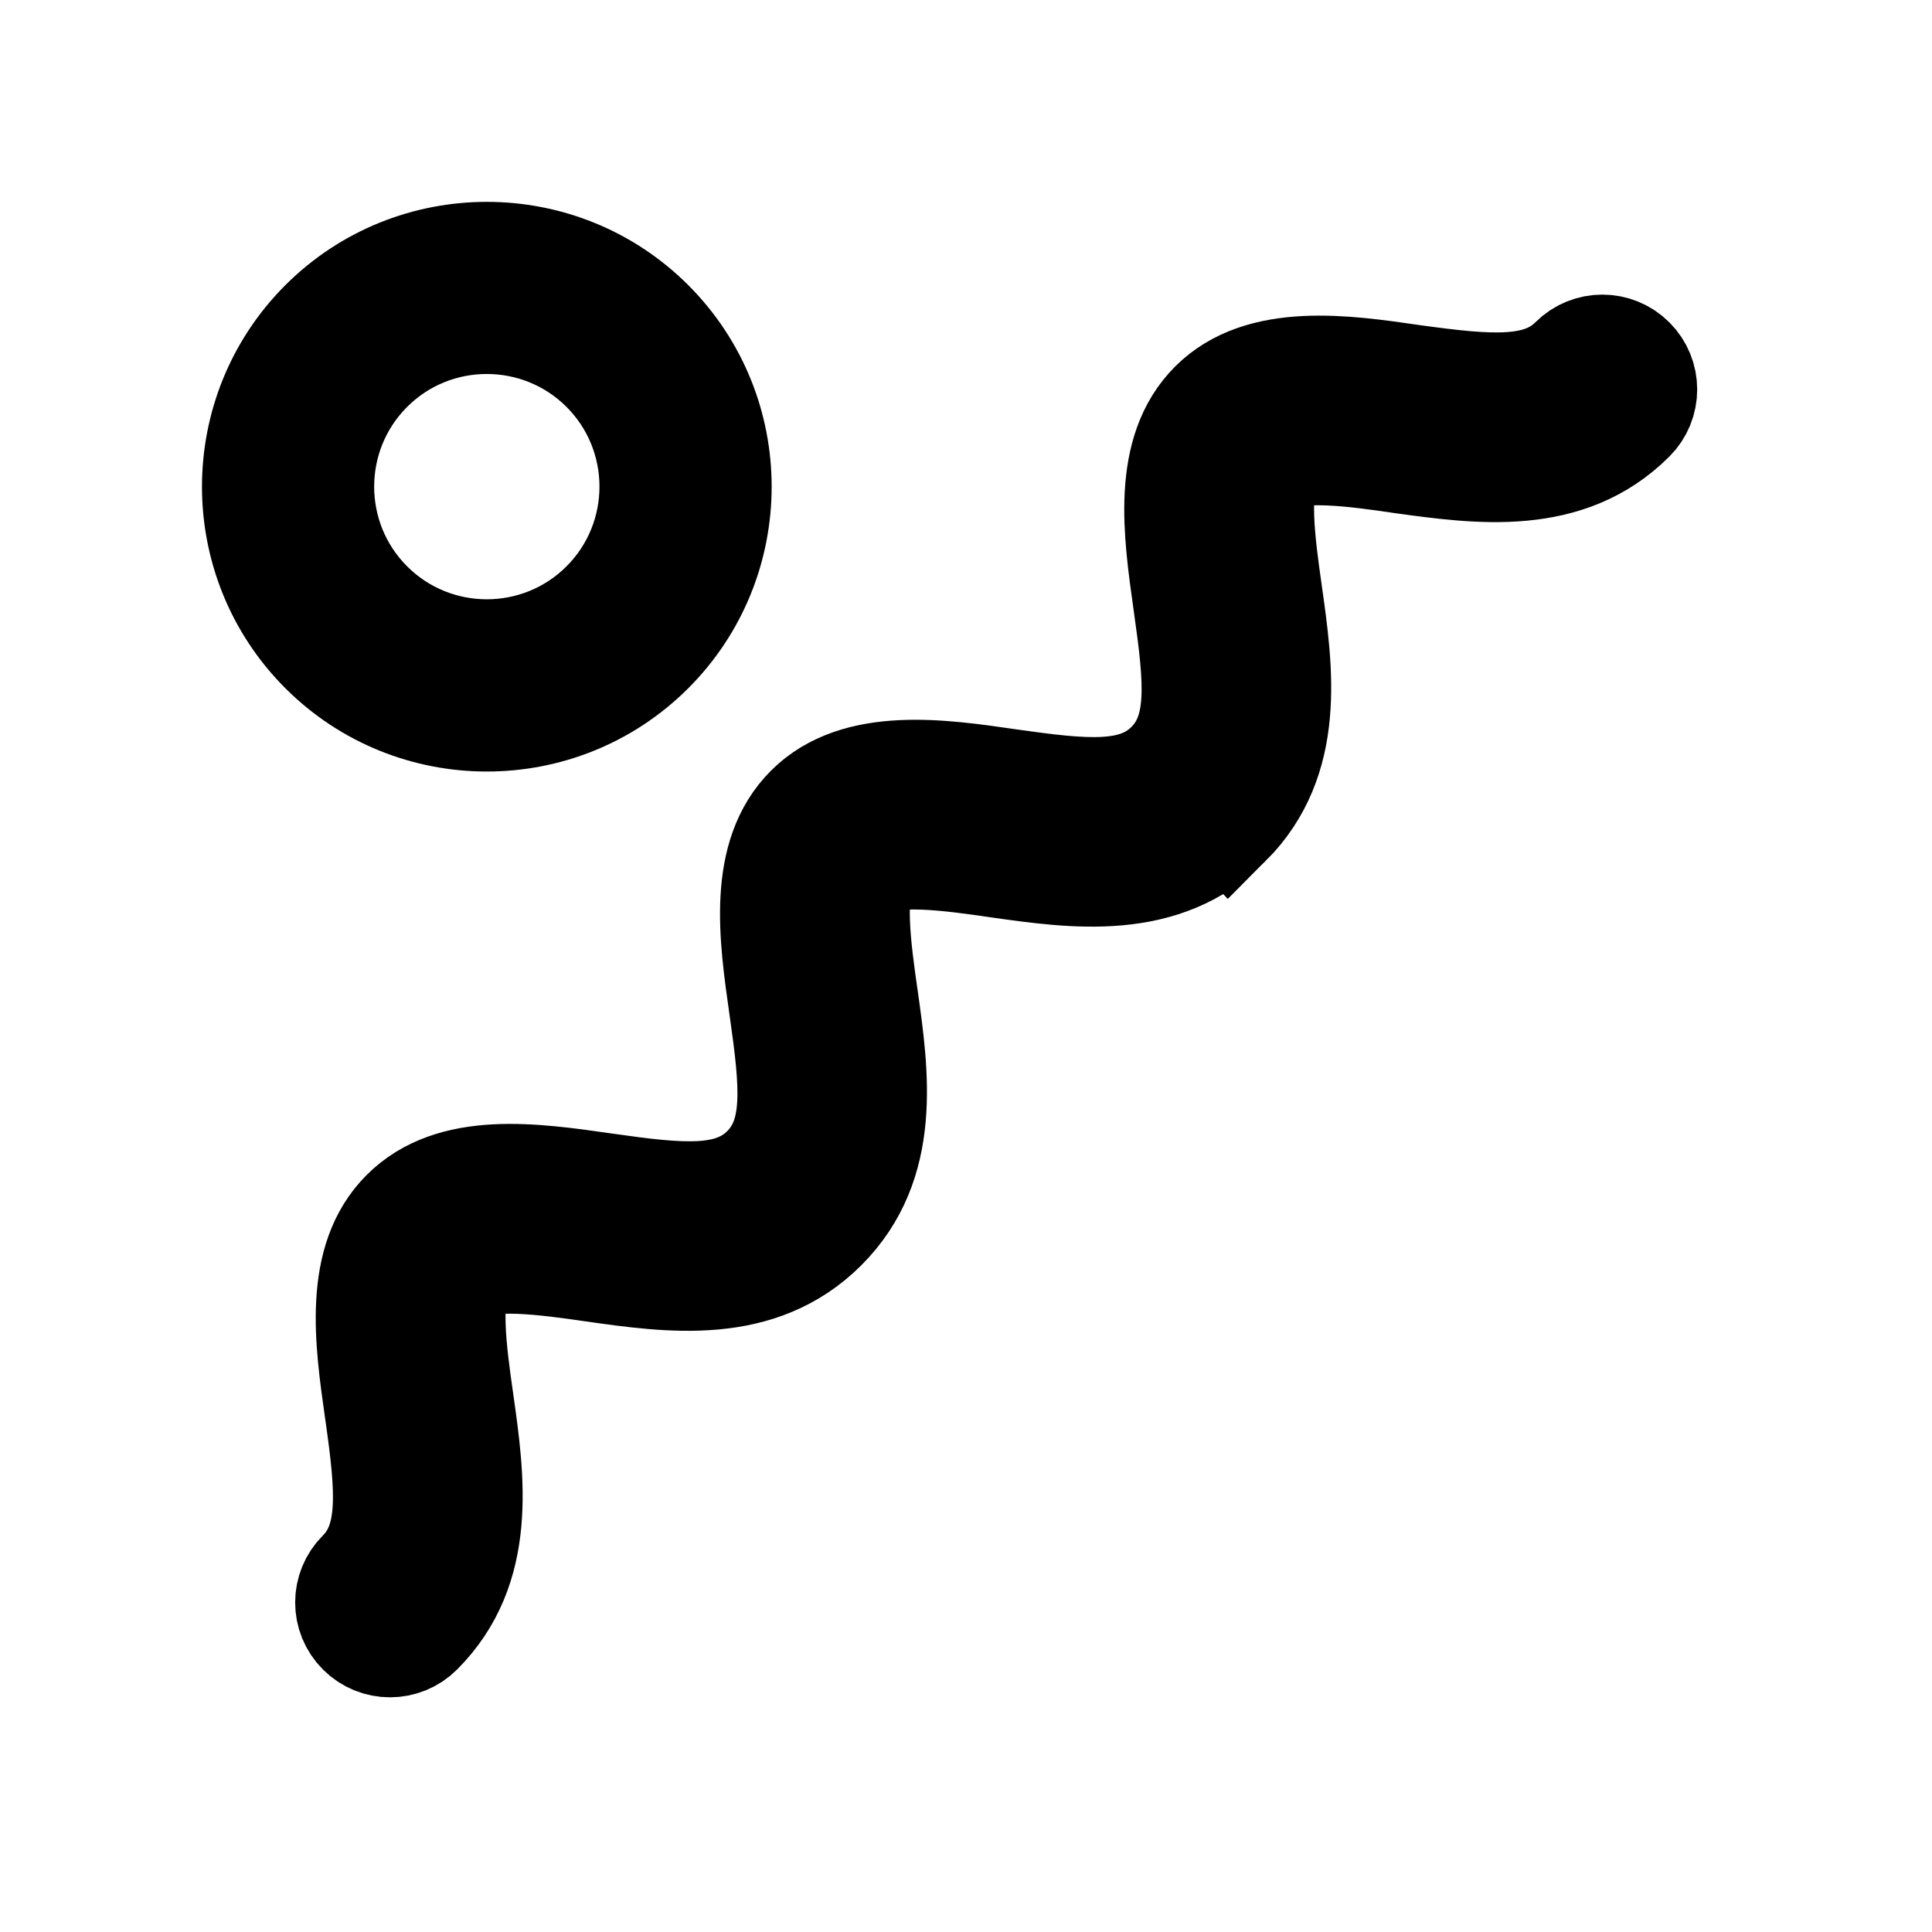
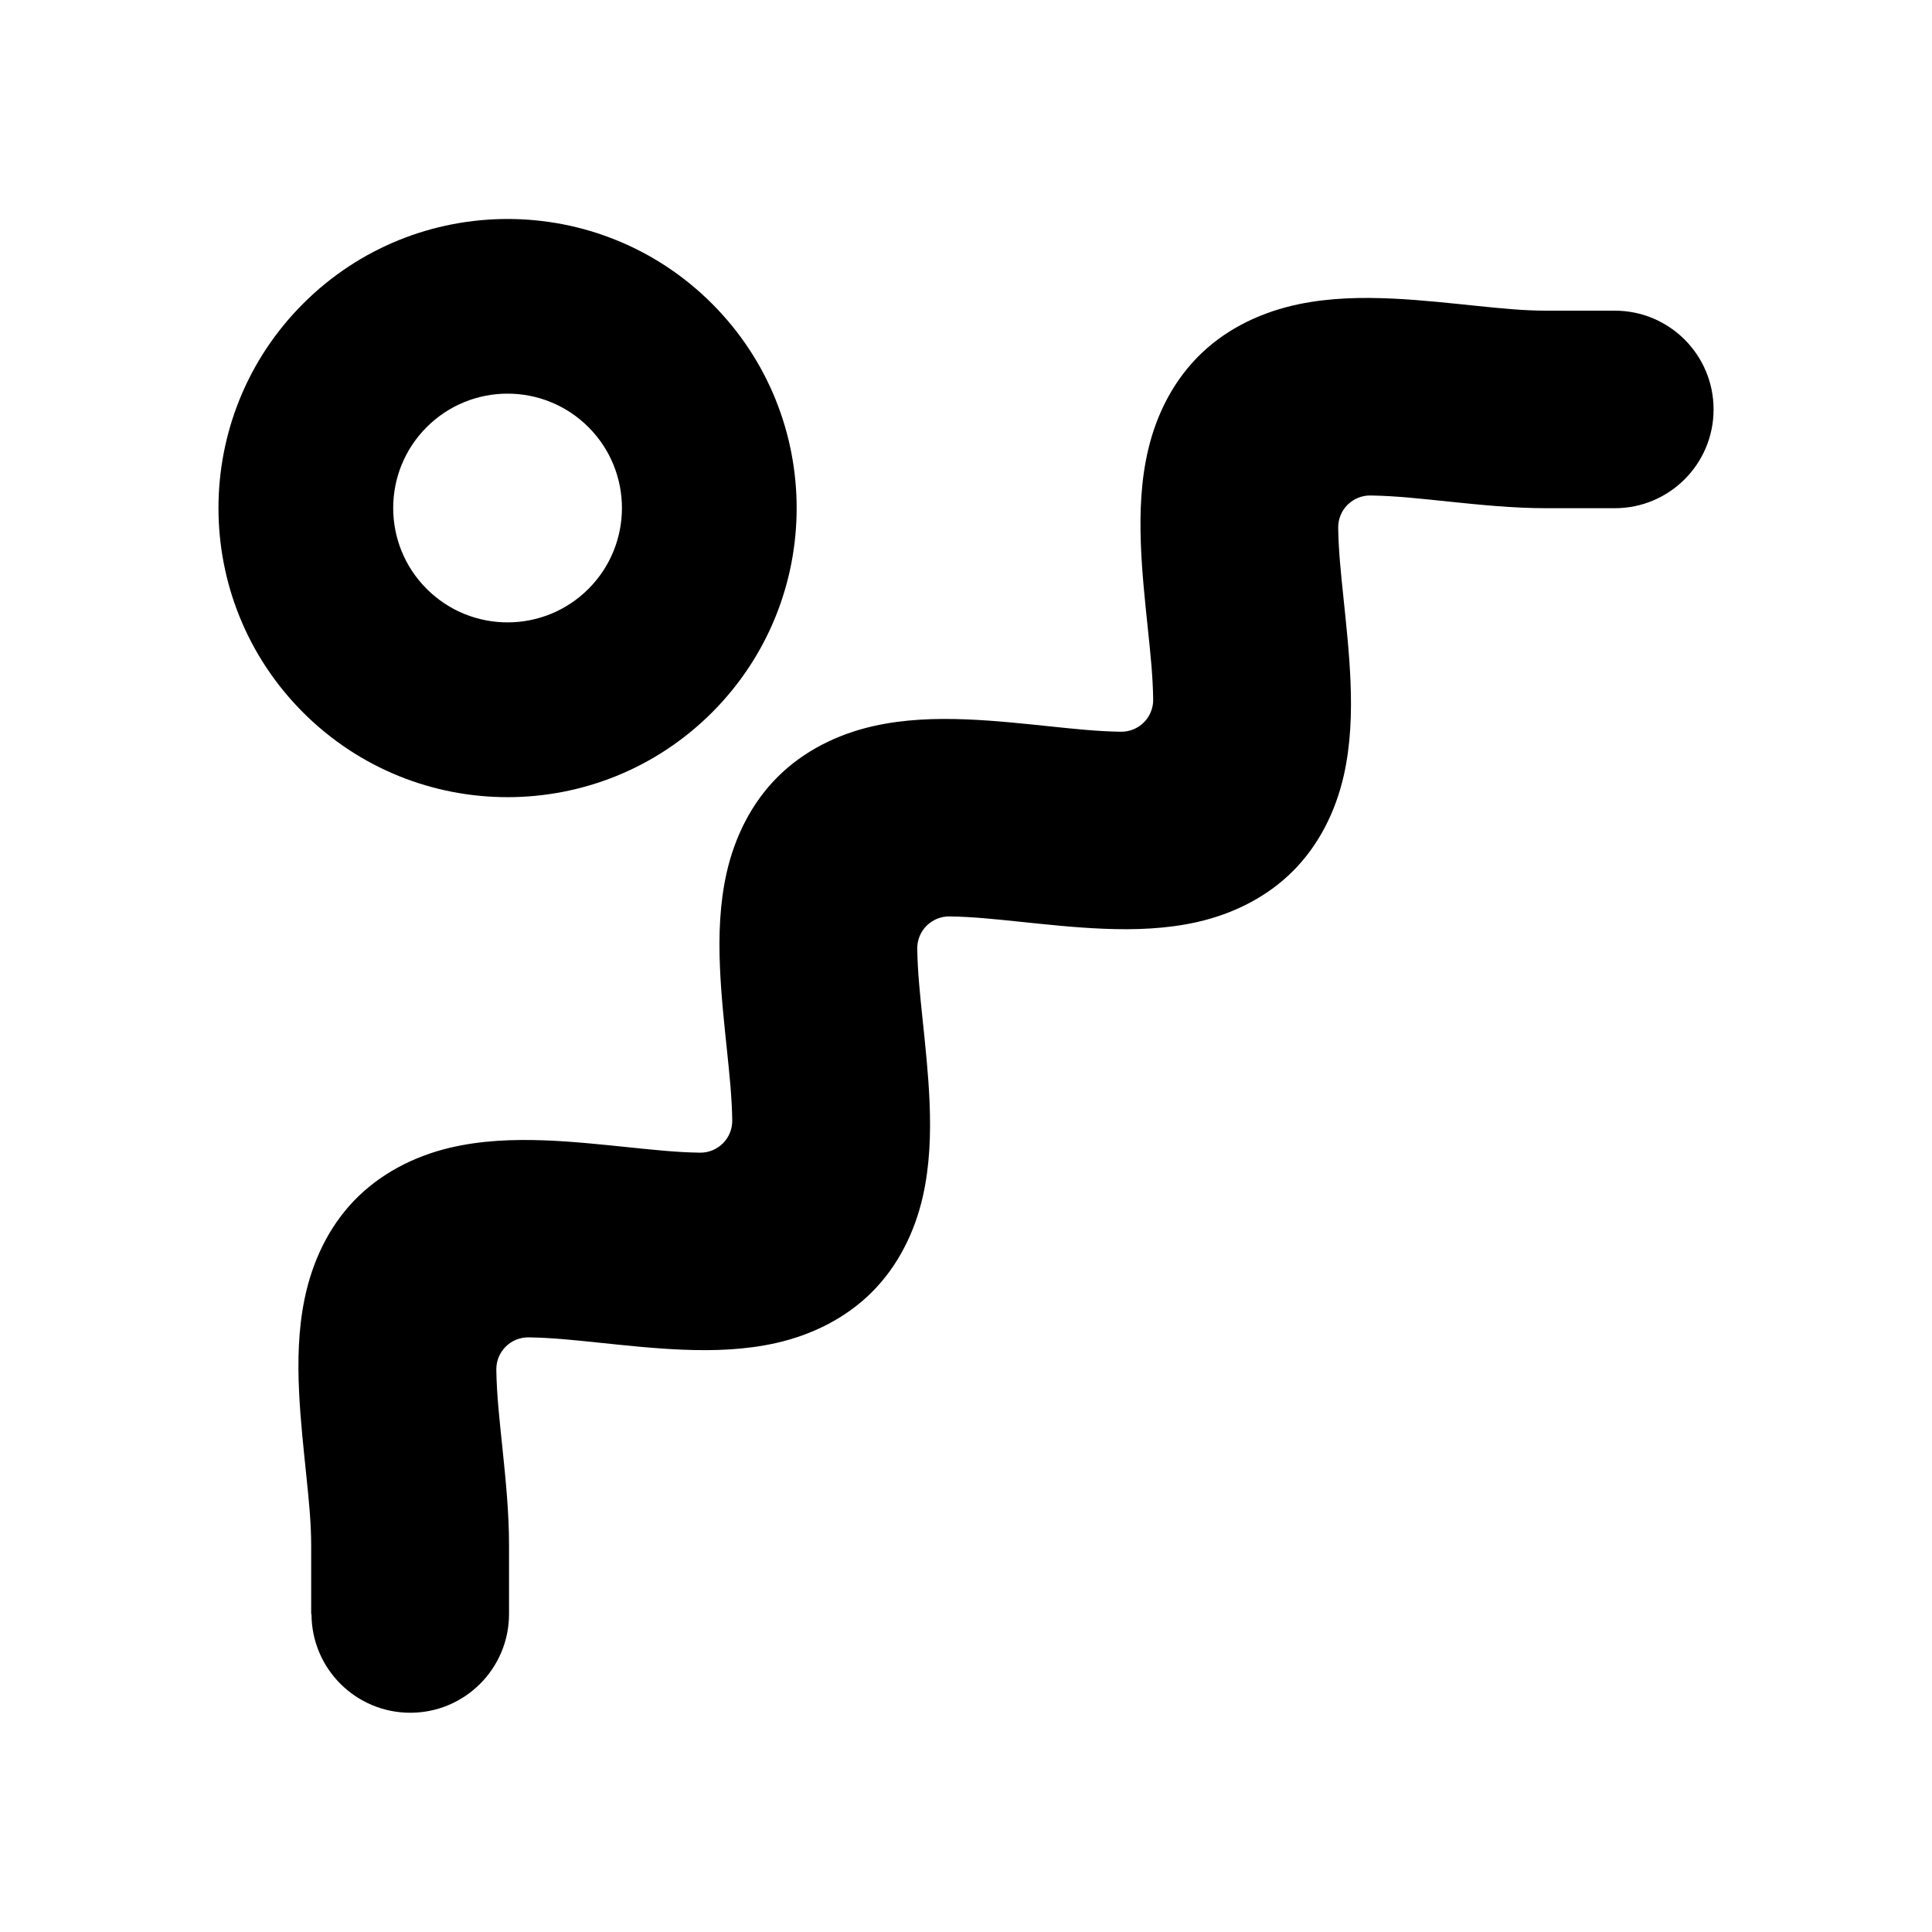
- <svg xmlns="http://www.w3.org/2000/svg" viewBox="0 0 31.501 31.501" fill="#000000" stroke="#000000" stroke-miterlimit="10">
-   <path stroke-width="1.701" d="M20.033,13.438c-1.06,1.06-2.506.855-3.781.674-.673-.098-1.795-.262-2.096.039-.295.295-.143,1.367-.042,2.076l.003.02c.181,1.276.386,2.721-.674,3.781-1.06,1.06-2.506.855-3.781.674-.717-.103-1.798-.258-2.098.041-.295.295-.143,1.367-.042,2.076l.003.02c.181,1.276.386,2.721-.674,3.781-.272.272-.712.272-.984 0-.272-.272-.272-.712 0-.984.53-.53.46-1.337.28-2.602l-.003-.02c-.165-1.157-.351-2.468.436-3.255.792-.792,2.113-.602,3.278-.435,1.259.179,2.059.261,2.601-.28.541-.541.459-1.341.28-2.602l-.003-.02c-.165-1.157-.351-2.468.436-3.255.795-.795,2.172-.594,3.278-.433,1.258.178,2.058.261,2.599-.28s.459-1.341.28-2.602l-.004-.03c-.163-1.153-.348-2.46.437-3.245.794-.794,2.169-.594,3.275-.433,1.264.174,2.069.242,2.597-.286.272-.272.712-.272.984,0,.272.272.272.712,0,.984-1.055,1.055-2.499.856-3.773.68l-.005-.001c-.67-.098-1.792-.262-2.093.04-.294.294-.143,1.361-.043,2.067l.004.03c.181,1.275.386,2.721-.674,3.781Z" />
-   <path stroke-width="1.417" d="M10.722,10.72c-1.535,1.535-4.034,1.535-5.569 0-1.535-1.535-1.535-4.034,0-5.569,1.535-1.535,4.034-1.535,5.569 0s1.535,4.034 0,5.569ZM6.137,6.134c-.993.993-.993,2.608 0,3.601.993.993,2.608.993,3.601,0,.993-.993.993-2.608,0-3.601-.993-.993-2.609-.993-3.601,0Z" />
+ <svg xmlns="http://www.w3.org/2000/svg" viewBox="4.879 4.879 30.242 30.242" fill="#000000">
+   <path d="M9.75 30.148c0-.359 0-.718 0-1.077 0-.355-.037-.711-.073-1.064-.045-.444-.095-.887-.116-1.333-.024-.491-.013-.988 .087-1.47 .117-.565 .365-1.102 .765-1.522 .405-.425 .936-.7 1.504-.836 .484-.115 .985-.135 1.481-.117 .45 .017 .897 .065 1.345 .111 .363 .037 .727 .077 1.092 .082 .135 .002 .265-.051 .36-.146 .095-.095 .148-.225 .146-.36-.005-.361-.044-.722-.081-1.081-.046-.443-.094-.885-.112-1.33-.02-.489-.003-.984 .105-1.464 .127-.561 .388-1.09 .797-1.499 .409-.409 .938-.67 1.499-.797 .479-.108 .974-.125 1.464-.105 .445 .018 .888 .066 1.33 .112 .359 .037 .72 .076 1.081 .081 .135 .002 .265-.051 .36-.146 .095-.095 .148-.225 .146-.36-.005-.365-.044-.729-.082-1.092-.046-.447-.095-.895-.111-1.345-.018-.495 .001-.997 .117-1.481 .135-.568 .41-1.099 .836-1.504 .42-.4 .957-.648 1.522-.765 .483-.1 .98-.11 1.47-.087 .446 .021 .889 .071 1.333 .116 .353 .036 .708 .073 1.064 .073 .359 0 .718 0 1.077 0 .854 0 1.546 .692 1.546 1.546 0 .854-.692 1.546-1.546 1.546-.359 0-.718 0-1.077 0-.507 0-1.013-.051-1.517-.103-.409-.042-.819-.09-1.23-.096-.135-.002-.265 .051-.36 .146-.095 .095-.148 .225-.146 .36 .005 .361 .044 .722 .081 1.081 .046 .443 .094 .885 .112 1.33 .02 .489 .003 .984-.105 1.464-.127 .561-.388 1.09-.797 1.499s-.938 .67-1.499 .797c-.479 .108-.974 .125-1.464 .105-.445-.018-.888-.066-1.33-.112-.359-.037-.72-.076-1.081-.081-.135-.002-.265 .051-.36 .146-.095 .095-.148 .225-.146 .36 .005 .361 .044 .722 .081 1.081 .046 .443 .094 .885 .112 1.33 .02 .489 .003 .984-.105 1.464-.127 .561-.388 1.09-.797 1.499-.409 .409-.938 .67-1.499 .797-.479 .108-.974 .125-1.464 .105-.445-.018-.888-.066-1.33-.112-.359-.037-.72-.076-1.081-.081-.135-.002-.265 .051-.36 .146-.095 .095-.148 .225-.146 .36 .006 .411 .054 .821 .096 1.23 .052 .504 .103 1.01 .103 1.517 0 .359 0 .718 0 1.077 0 .854-.692 1.546-1.546 1.546-.854 0-1.546-.692-1.546-1.546Z" />
+   <path fill-rule="evenodd" d="M11.558 11.565c-.699 .699-.699 1.833 0 2.532 .699 .699 1.833 .699 2.532 0 .699-.699 .699-1.833 0-2.532-.699-.699-1.833-.699-2.532 0ZM9.624 9.632c-1.767 1.767-1.767 4.633 0 6.4 1.767 1.767 4.633 1.767 6.4 0 1.767-1.767 1.767-4.633 0-6.4-1.767-1.767-4.633-1.767-6.4 0Z" />
</svg>
